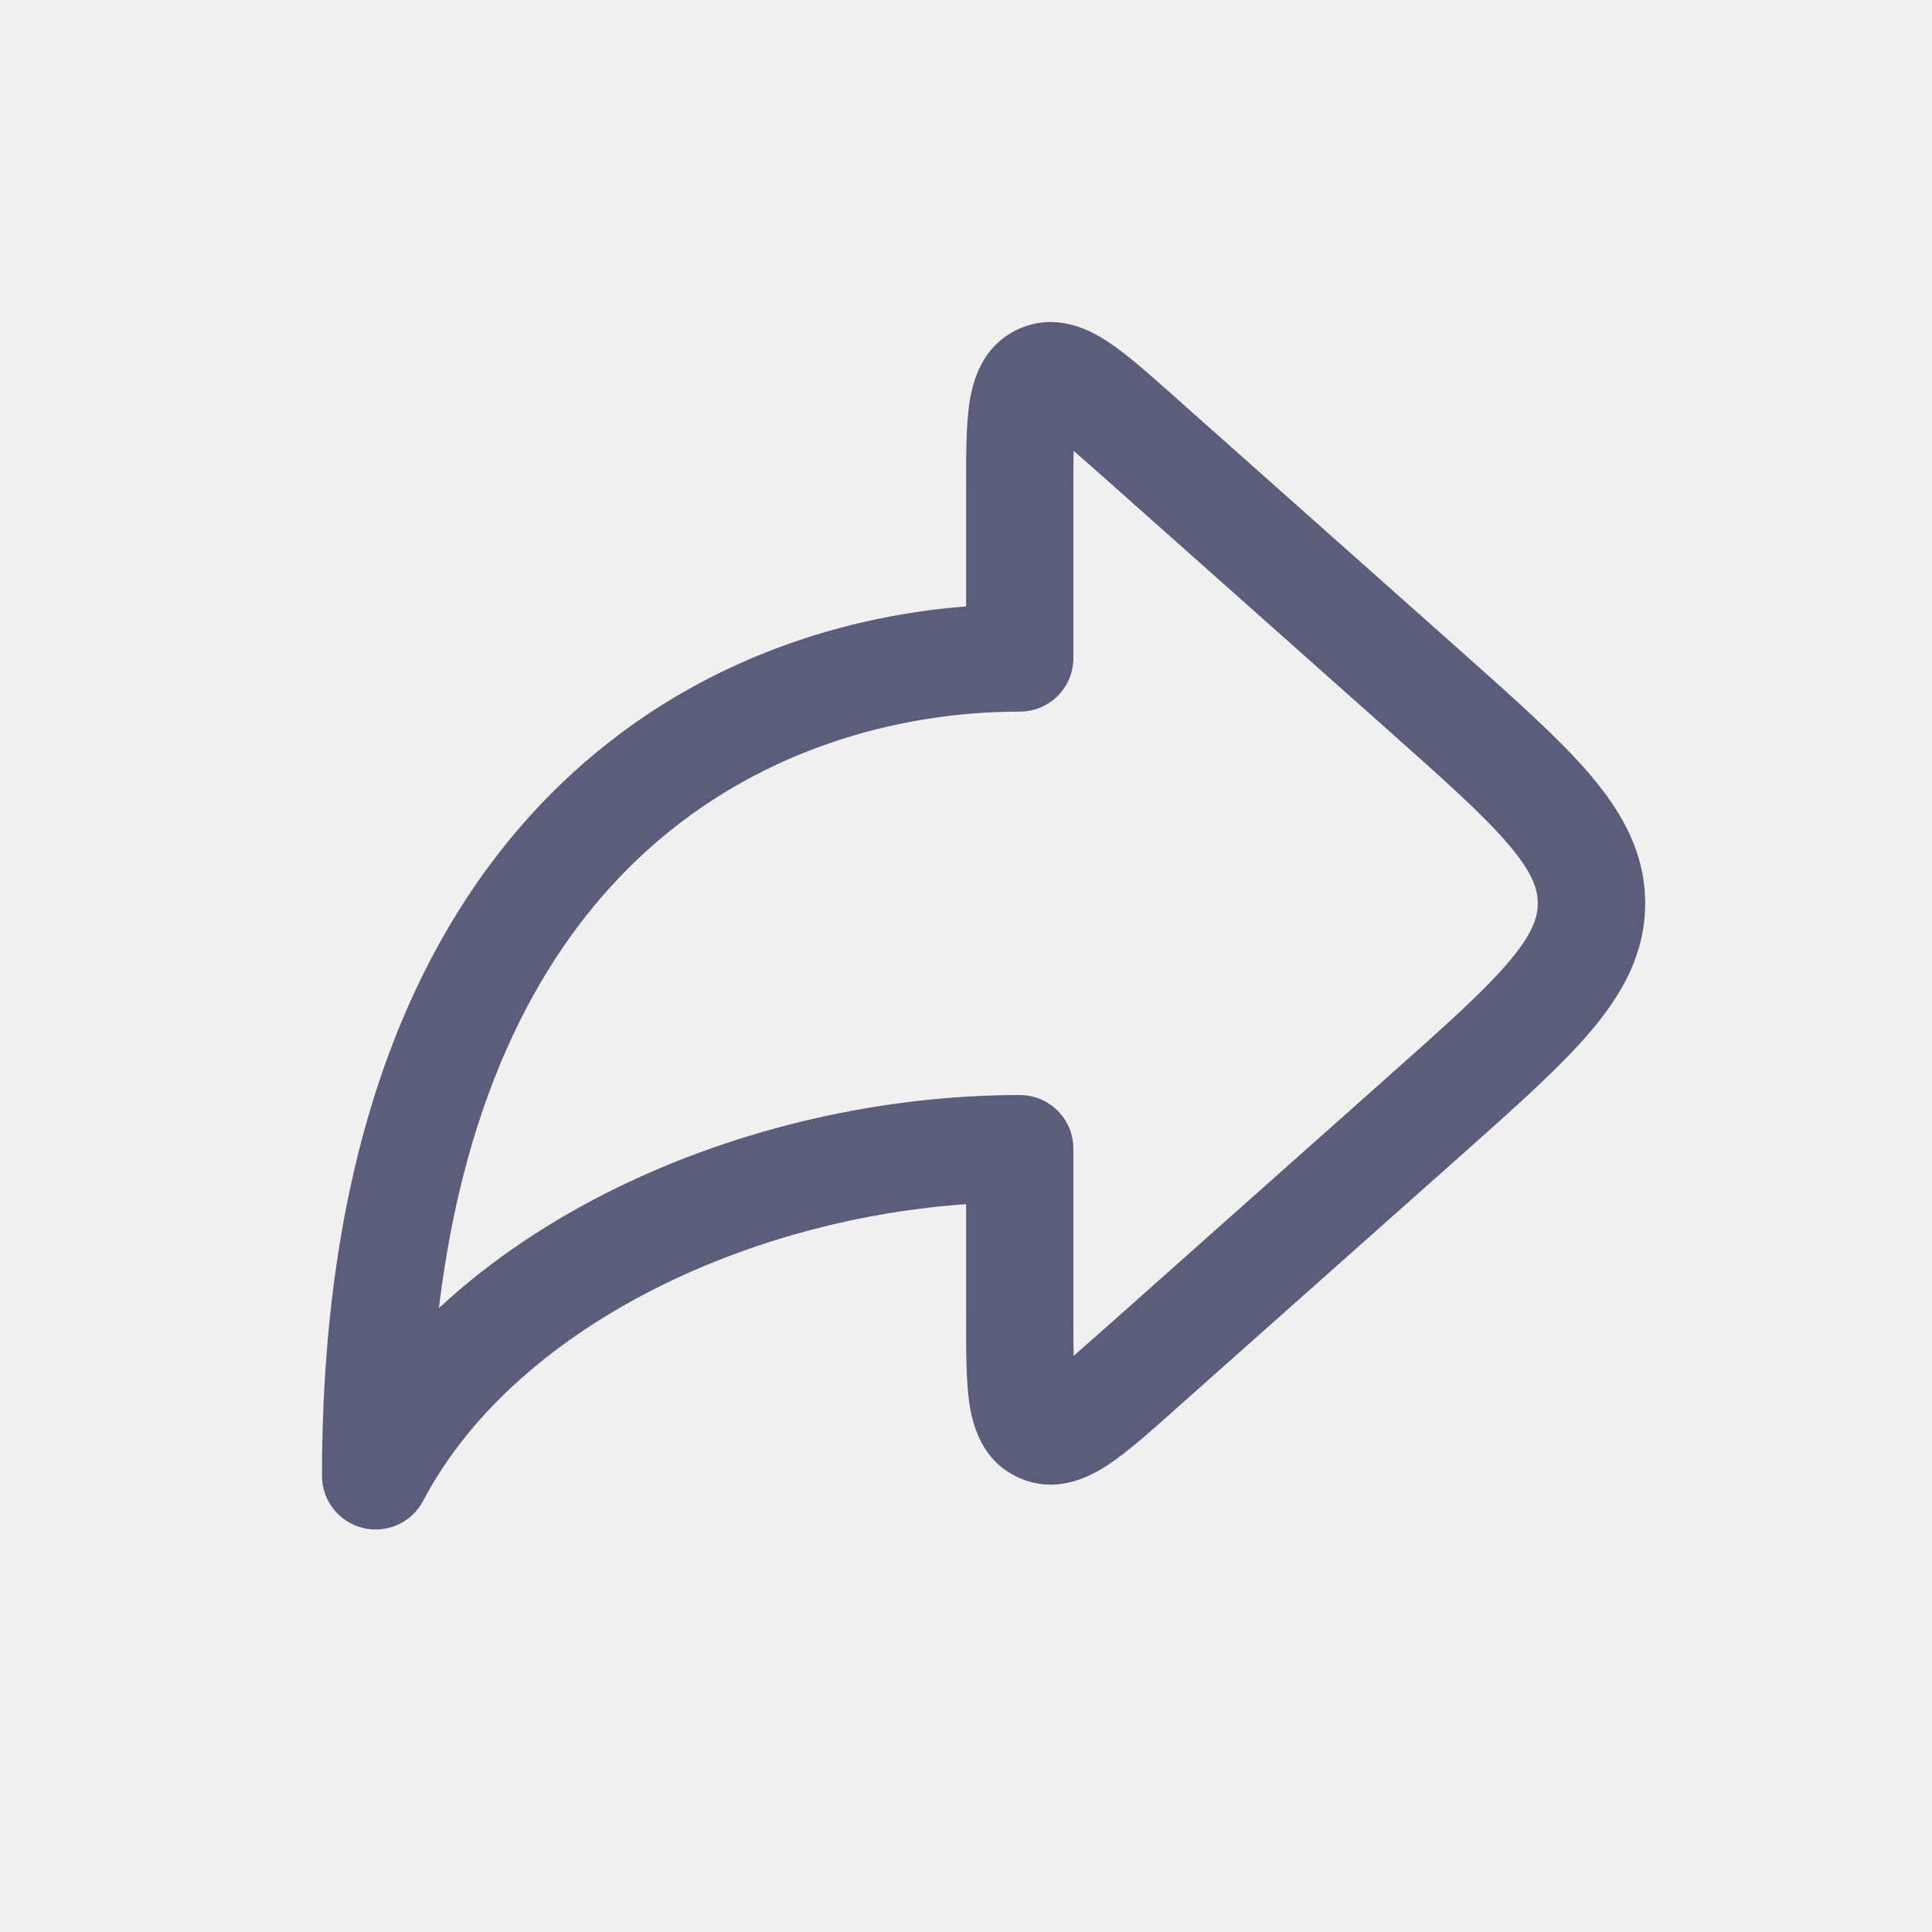
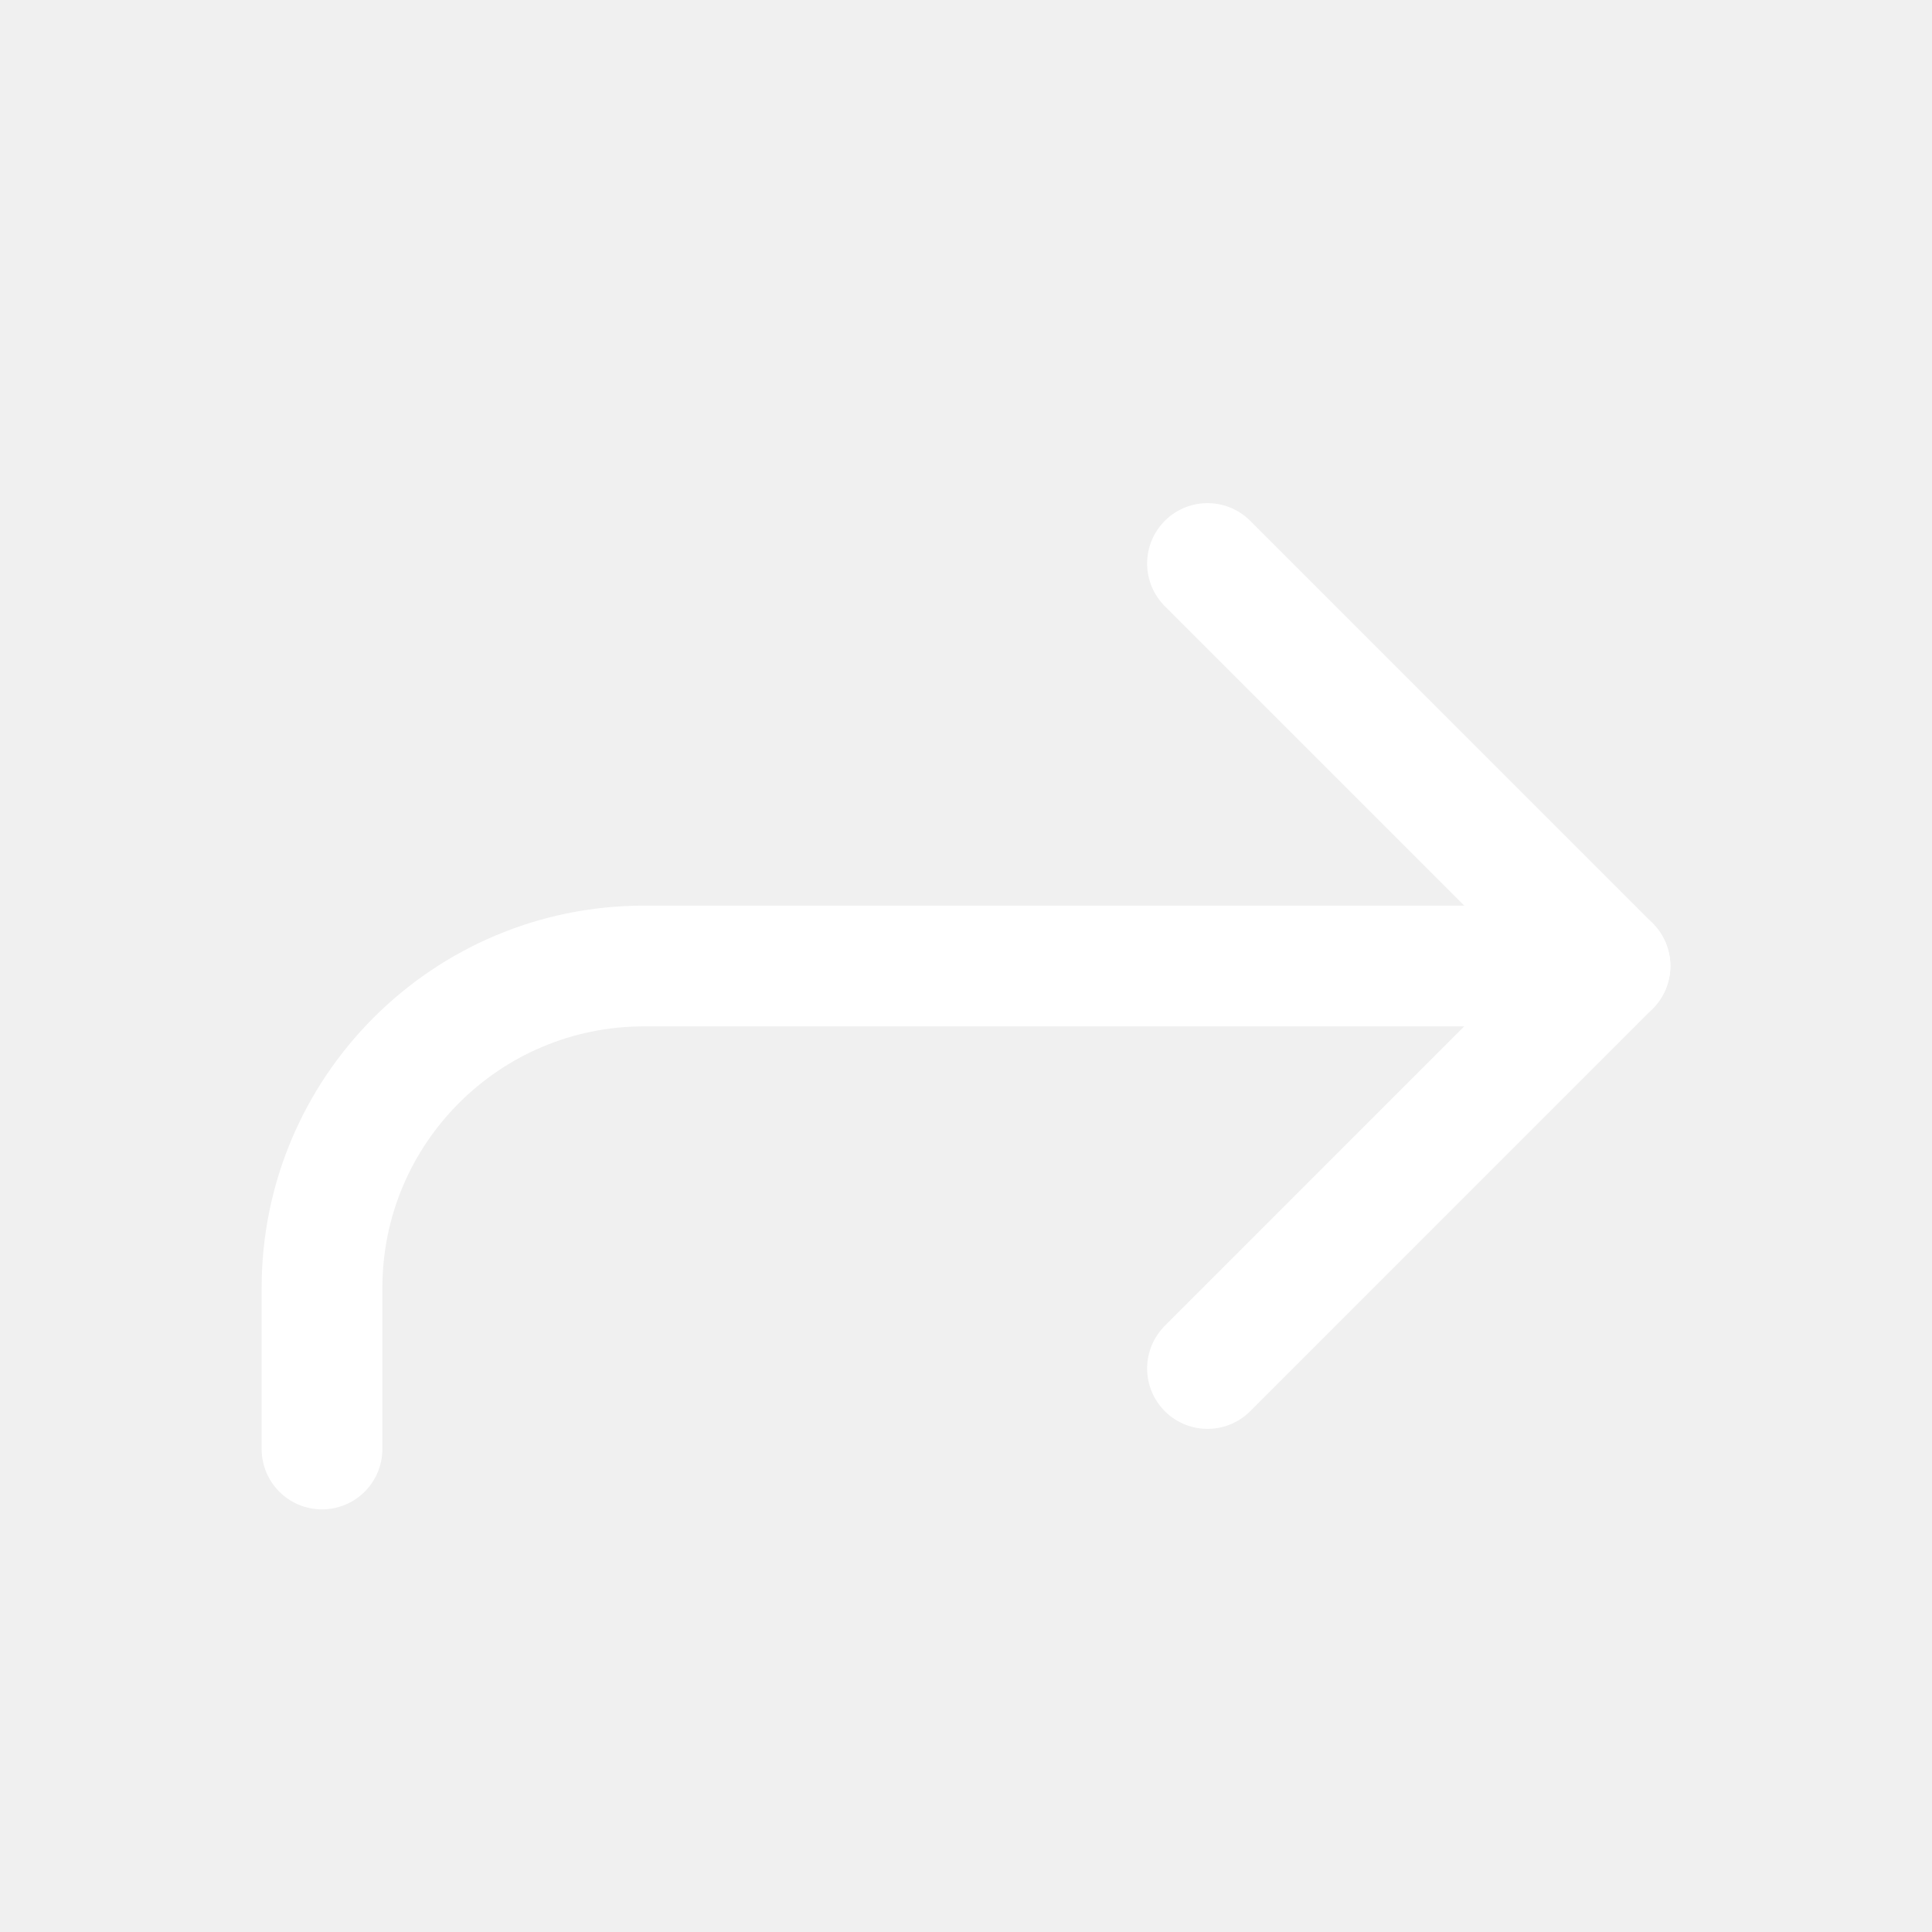
- <svg xmlns="http://www.w3.org/2000/svg" width="24" height="24" viewBox="0 0 24 24" fill="none">
-   <path fill-rule="evenodd" clip-rule="evenodd" d="M14.556 4.896C14.567 4.906 14.578 4.916 14.59 4.927L18.158 8.098C18.824 8.69 19.376 9.181 19.755 9.626C20.153 10.094 20.437 10.598 20.437 11.222C20.437 11.845 20.153 12.349 19.755 12.817C19.376 13.262 18.824 13.753 18.158 14.345L14.59 17.516C14.578 17.527 14.567 17.537 14.556 17.547C14.267 17.803 13.998 18.043 13.765 18.196C13.537 18.347 13.122 18.566 12.657 18.357C12.191 18.148 12.079 17.692 12.04 17.422C12.001 17.146 12.001 16.785 12.001 16.4C12.001 16.384 12.001 16.369 12.001 16.354V14.959C10.71 15.048 9.403 15.391 8.259 15.948C6.914 16.604 5.84 17.533 5.257 18.643C5.114 18.915 4.805 19.054 4.507 18.981C4.209 18.907 4 18.64 4 18.333C4 14.136 5.228 11.404 6.984 9.724C8.514 8.259 10.38 7.659 12.001 7.533V6.089C12.001 6.074 12.001 6.059 12.001 6.043C12.001 5.657 12.001 5.297 12.04 5.021C12.079 4.751 12.191 4.295 12.657 4.086C13.122 3.877 13.537 4.096 13.765 4.247C13.998 4.4 14.267 4.64 14.556 4.896ZM13.337 5.601C13.437 5.687 13.557 5.793 13.704 5.923L17.235 9.062C17.947 9.695 18.428 10.124 18.739 10.49C19.038 10.841 19.103 11.047 19.103 11.222C19.103 11.396 19.038 11.601 18.739 11.953C18.428 12.319 17.947 12.748 17.235 13.381L13.704 16.52C13.557 16.65 13.437 16.756 13.337 16.843C13.335 16.71 13.334 16.55 13.334 16.354V14.269C13.334 13.901 13.036 13.603 12.667 13.603C10.967 13.603 9.2 14.006 7.675 14.749C6.858 15.148 6.098 15.649 5.452 16.25C5.78 13.541 6.749 11.794 7.906 10.687C9.346 9.309 11.165 8.84 12.667 8.84C13.036 8.84 13.334 8.542 13.334 8.174V6.089C13.334 5.893 13.335 5.733 13.337 5.601Z" fill="#5C5C7B" />
+ <svg xmlns="http://www.w3.org/2000/svg" width="24" height="24" viewBox="0 0 24 24" fill="none" stroke="#fff" stroke-width="1.5" stroke-linecap="round" stroke-linejoin="round" class="lucide lucide-forward">
+   <polyline points="15 17 20 12 15 7" />
+   <path d="M4 18v-2a4 4 0 0 1 4-4h12" />
</svg>
